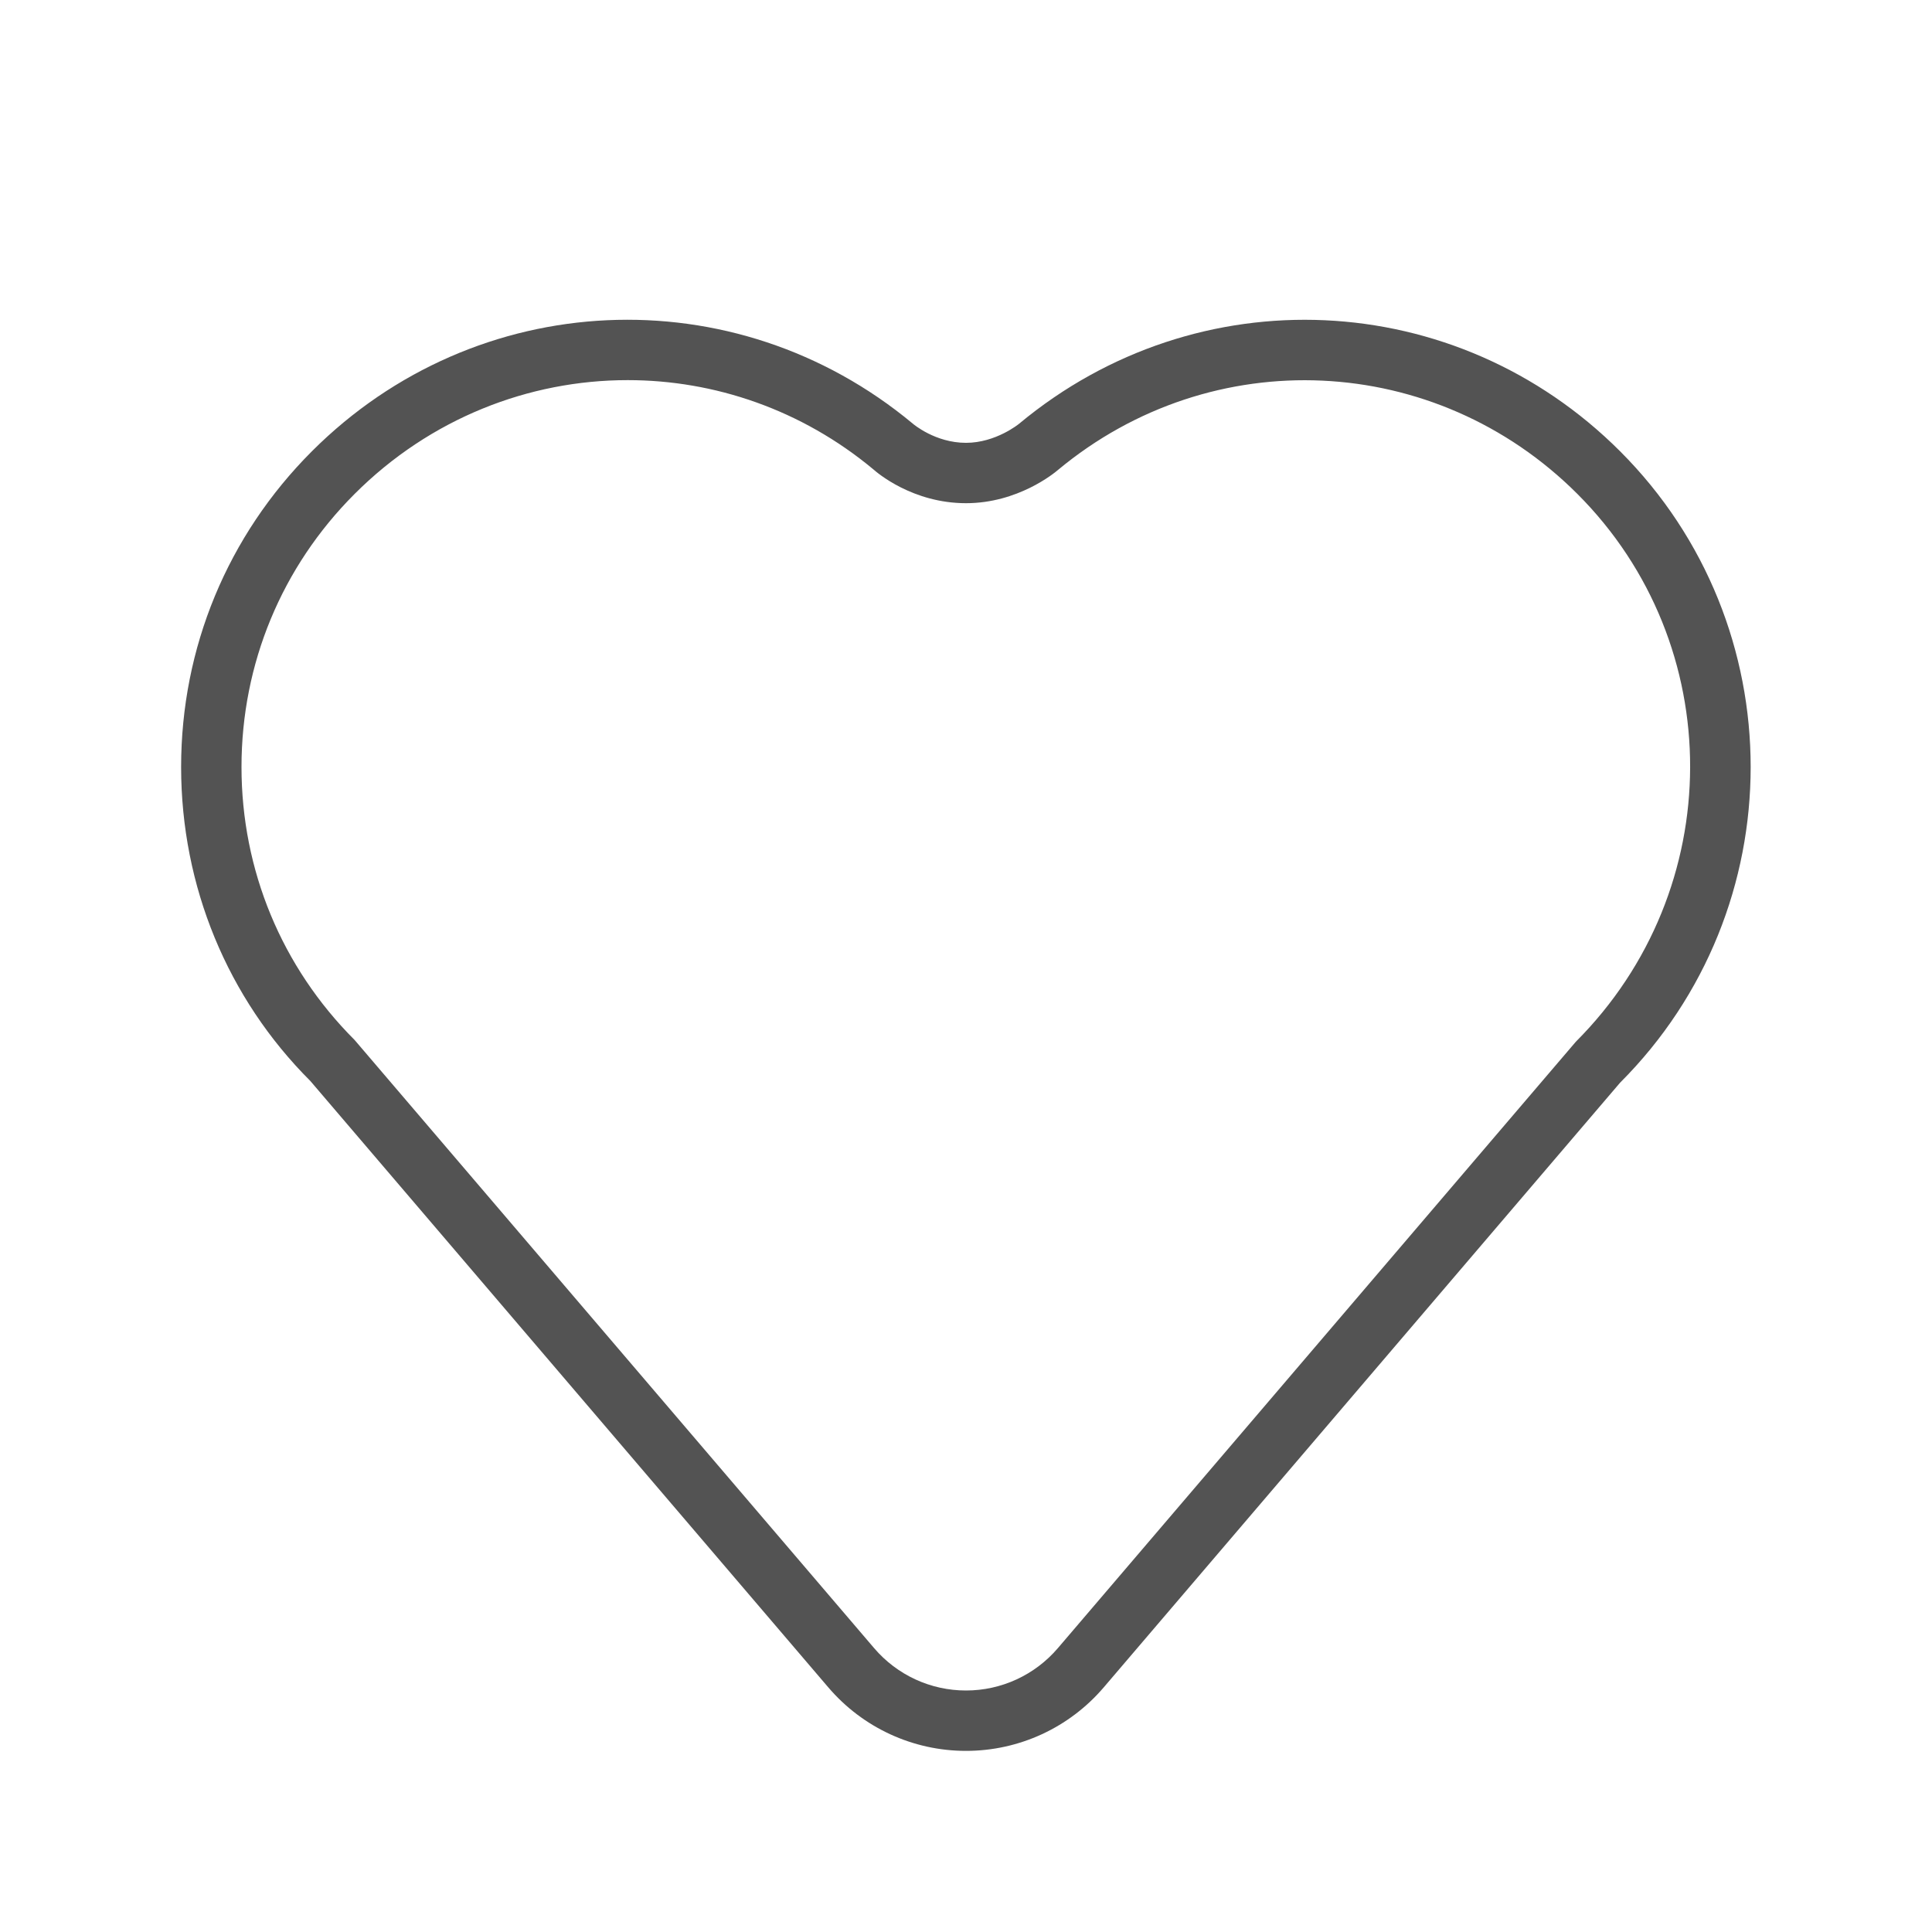
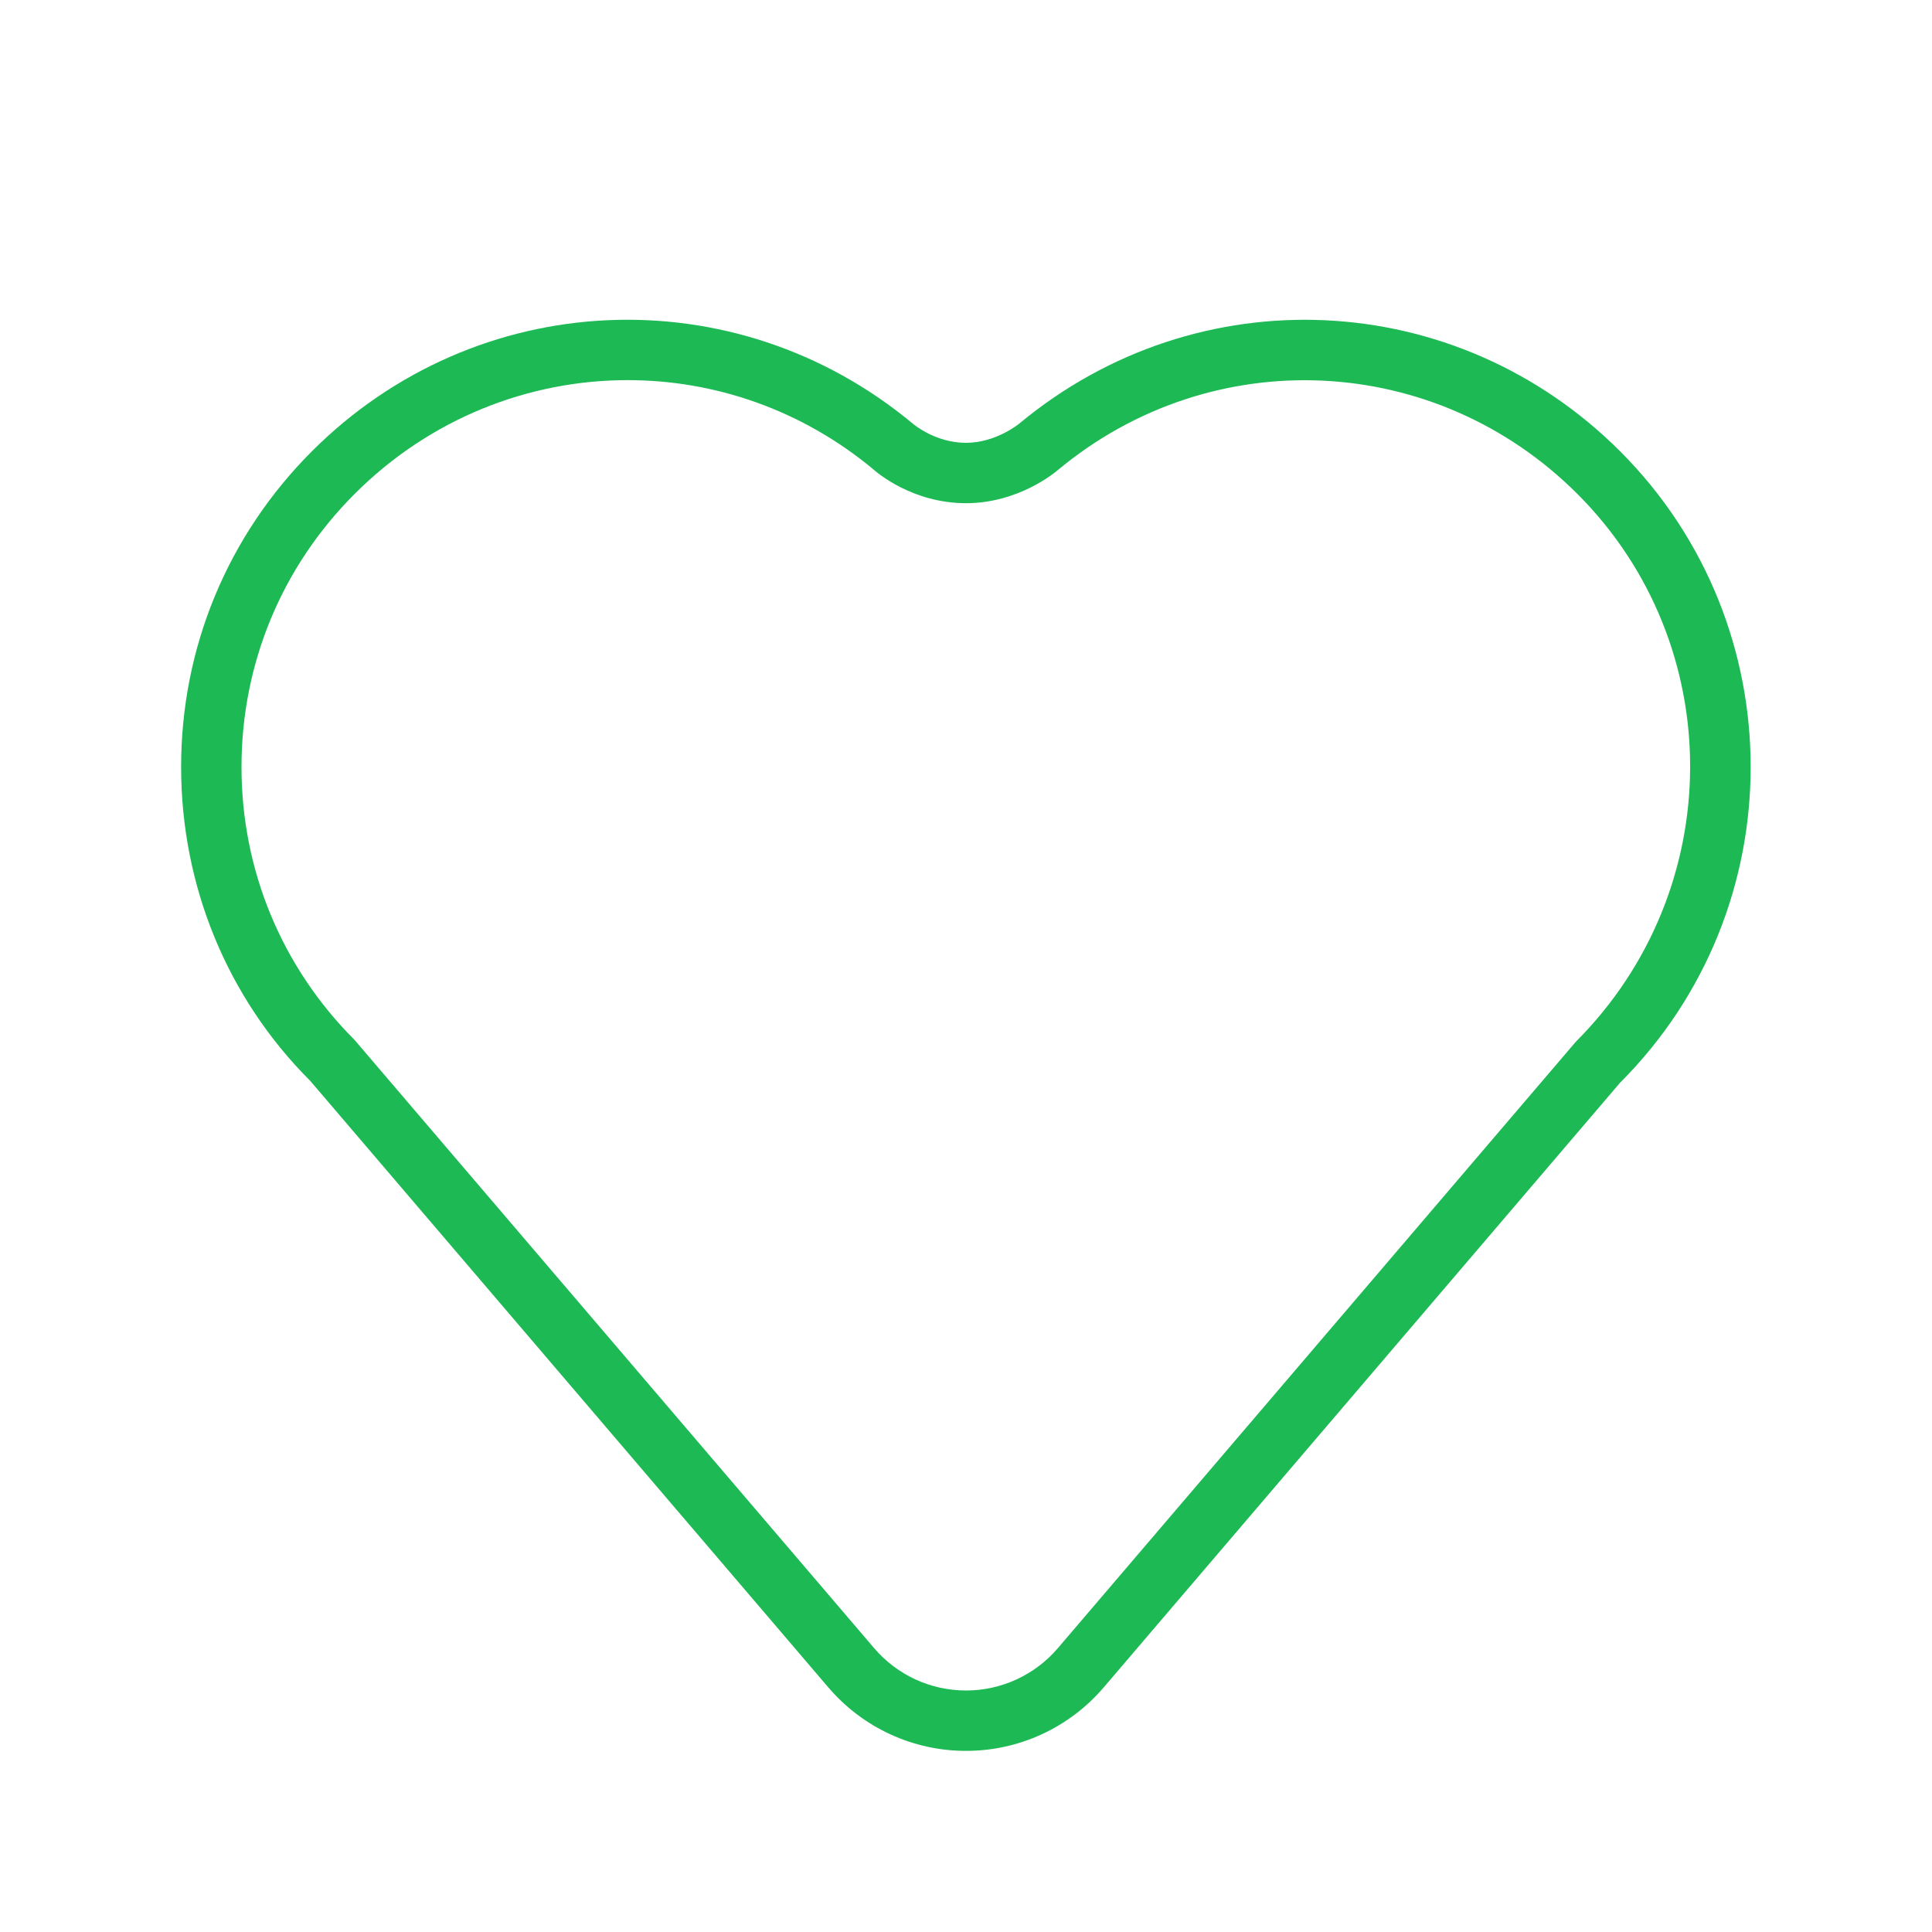
<svg xmlns="http://www.w3.org/2000/svg" width="150" height="150" viewBox="0 0 150 150" fill="none">
-   <path d="M125.784 35.037C113.039 22.292 92.986 21.368 79.123 32.899C79.106 32.913 77.318 34.381 75 34.381C72.623 34.381 70.927 32.942 70.861 32.885C57.014 21.368 36.961 22.292 24.216 35.037C17.669 41.583 14.062 50.288 14.062 59.548C14.062 68.808 17.669 77.513 24.091 83.923L64.308 131.006C66.984 134.14 70.882 135.938 75 135.938C79.12 135.938 83.016 134.14 85.692 131.009L125.782 84.061C139.301 70.545 139.301 48.553 125.784 35.037ZM122.346 80.881L82.13 127.964C80.346 130.05 77.747 131.25 75 131.25C72.253 131.25 69.656 130.053 67.87 127.964L27.532 80.745C21.869 75.082 18.75 67.554 18.75 59.548C18.75 51.539 21.869 44.014 27.53 38.351C33.396 32.482 41.056 29.513 48.734 29.513C55.474 29.513 62.229 31.802 67.798 36.434C68.098 36.703 70.859 39.068 75 39.068C79.027 39.068 81.858 36.731 82.137 36.49C94.111 26.529 111.45 27.331 122.47 38.351C134.159 50.039 134.159 69.056 122.346 80.881Z" fill="#535353" />
+   <path d="M125.784 35.037C113.039 22.292 92.986 21.368 79.123 32.899C79.106 32.913 77.318 34.381 75 34.381C72.623 34.381 70.927 32.942 70.861 32.885C57.014 21.368 36.961 22.292 24.216 35.037C17.669 41.583 14.062 50.288 14.062 59.548C14.062 68.808 17.669 77.513 24.091 83.923L64.308 131.006C66.984 134.14 70.882 135.938 75 135.938C79.12 135.938 83.016 134.14 85.692 131.009L125.782 84.061C139.301 70.545 139.301 48.553 125.784 35.037ZM122.346 80.881L82.13 127.964C80.346 130.05 77.747 131.25 75 131.25C72.253 131.25 69.656 130.053 67.87 127.964L27.532 80.745C21.869 75.082 18.75 67.554 18.75 59.548C18.75 51.539 21.869 44.014 27.53 38.351C33.396 32.482 41.056 29.513 48.734 29.513C55.474 29.513 62.229 31.802 67.798 36.434C68.098 36.703 70.859 39.068 75 39.068C79.027 39.068 81.858 36.731 82.137 36.49C94.111 26.529 111.45 27.331 122.47 38.351C134.159 50.039 134.159 69.056 122.346 80.881Z" fill="#1DB954" />
</svg>
